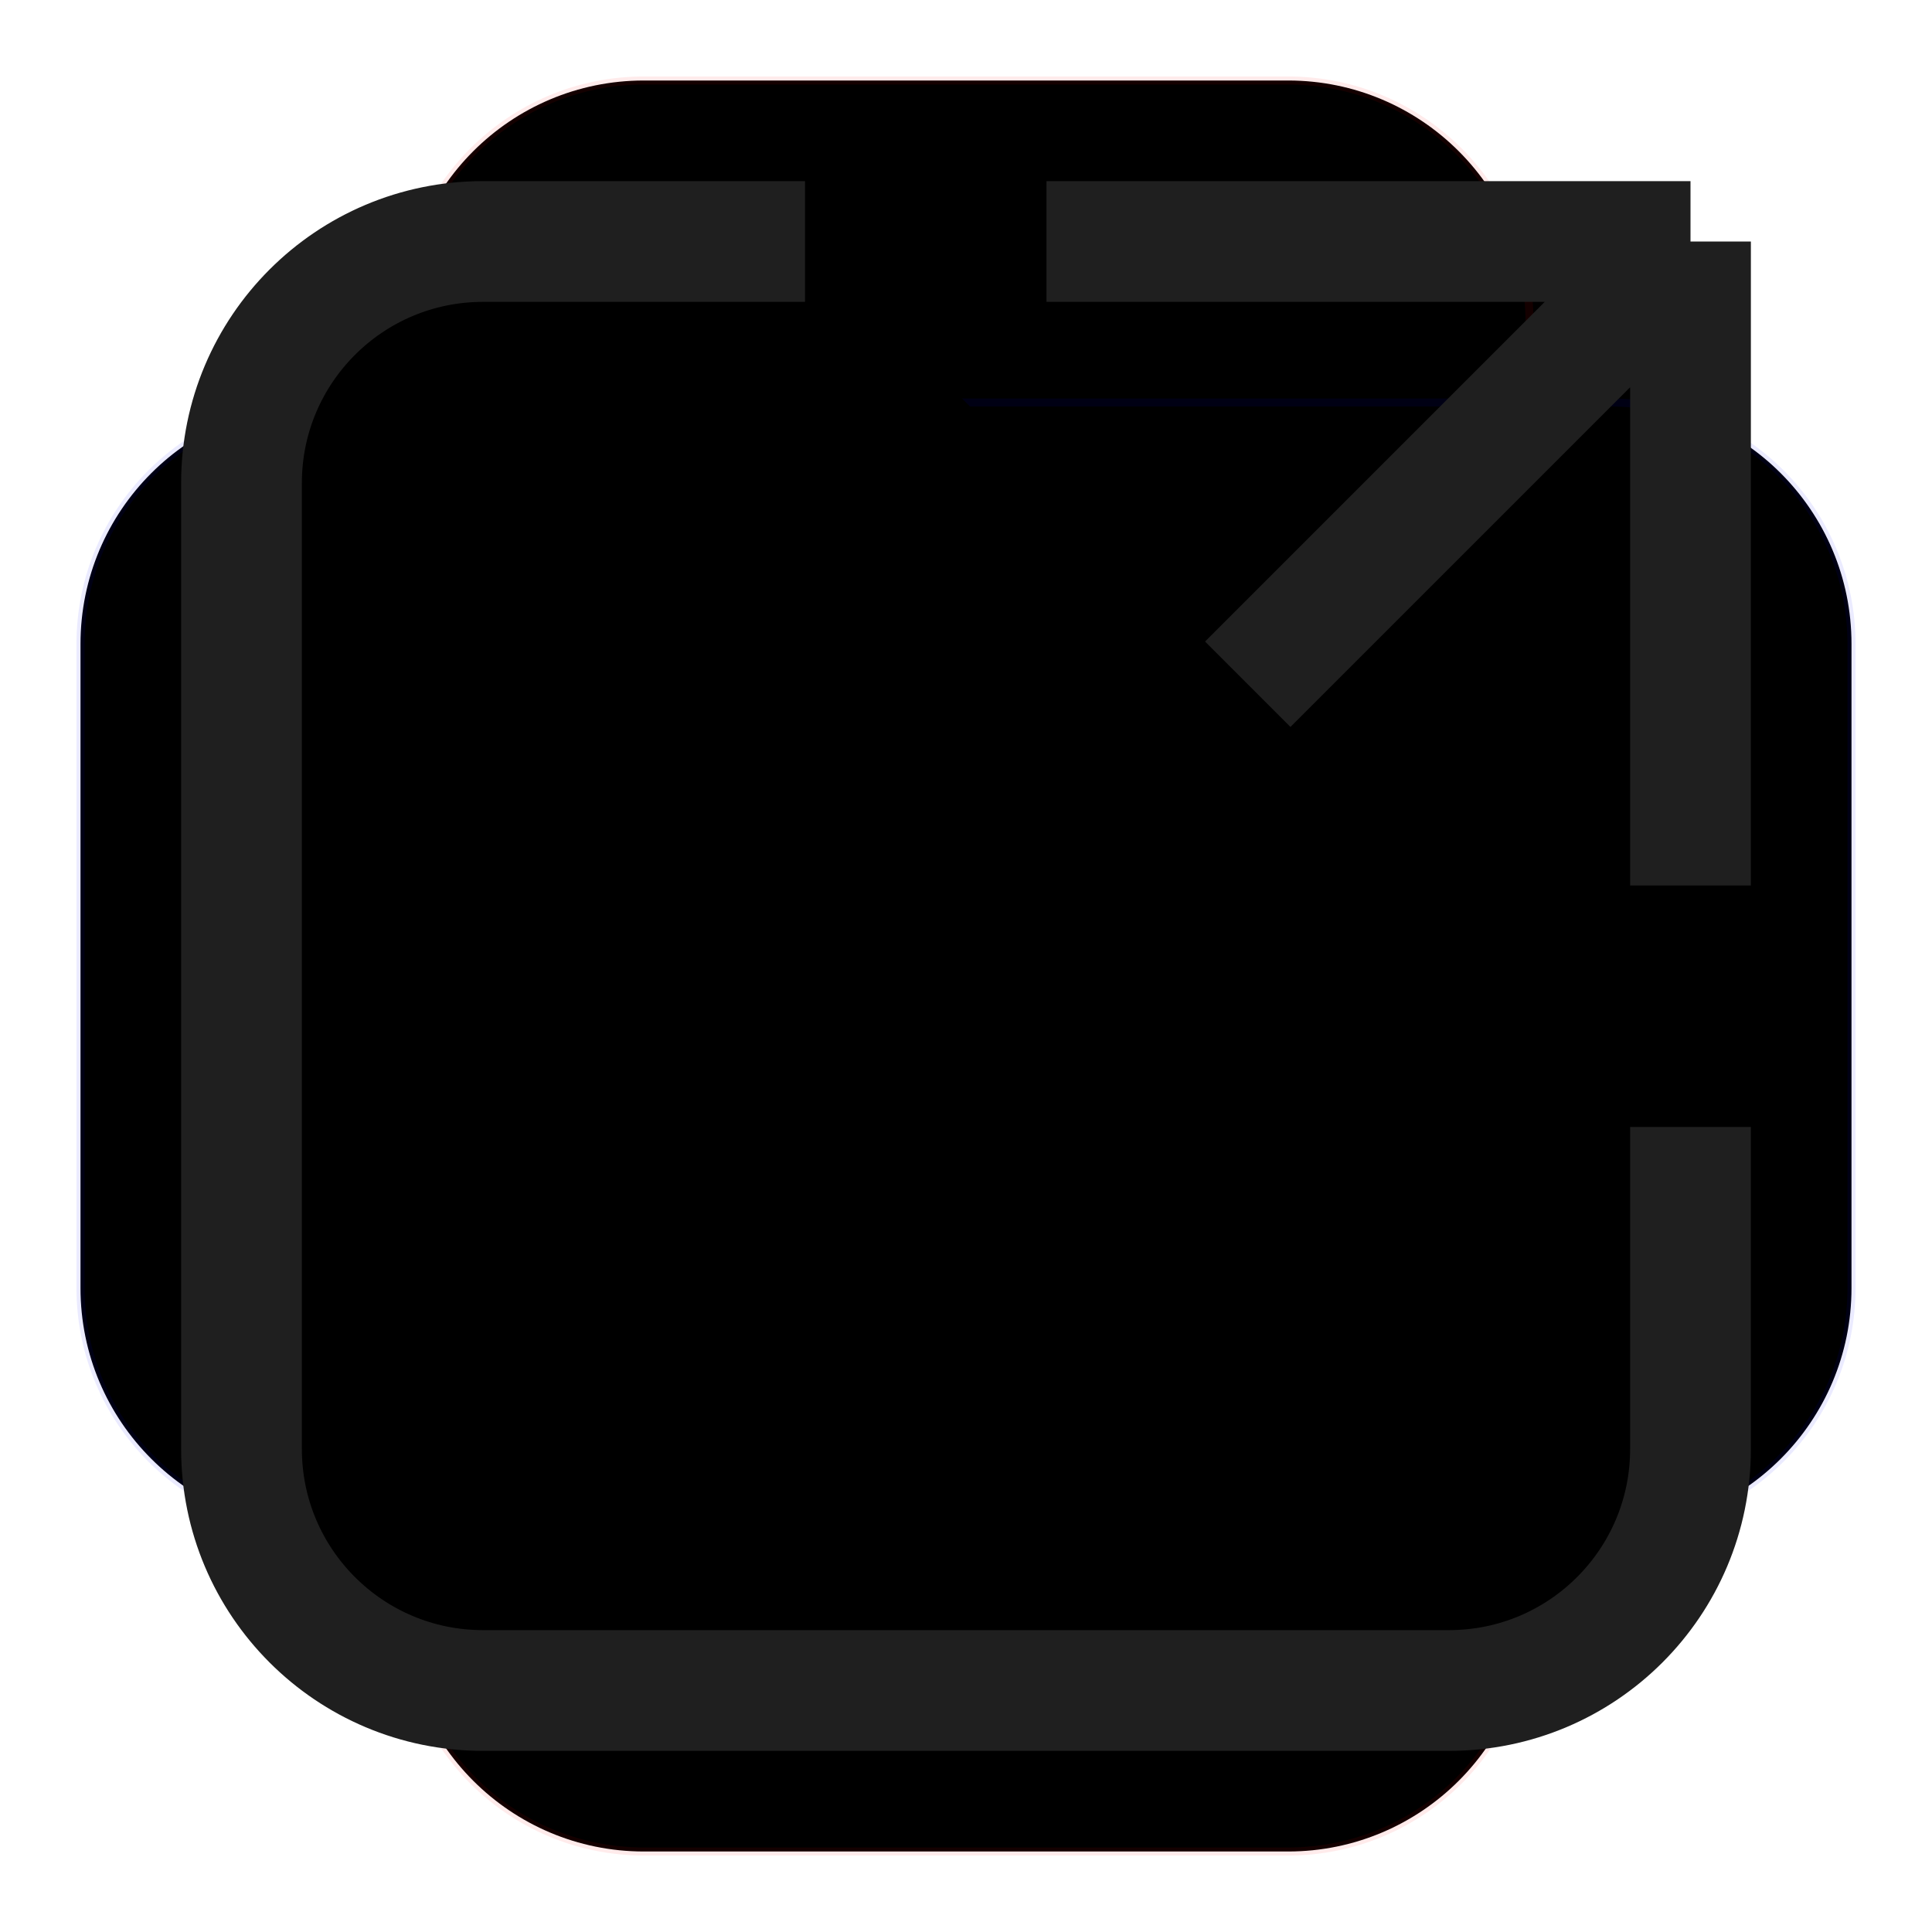
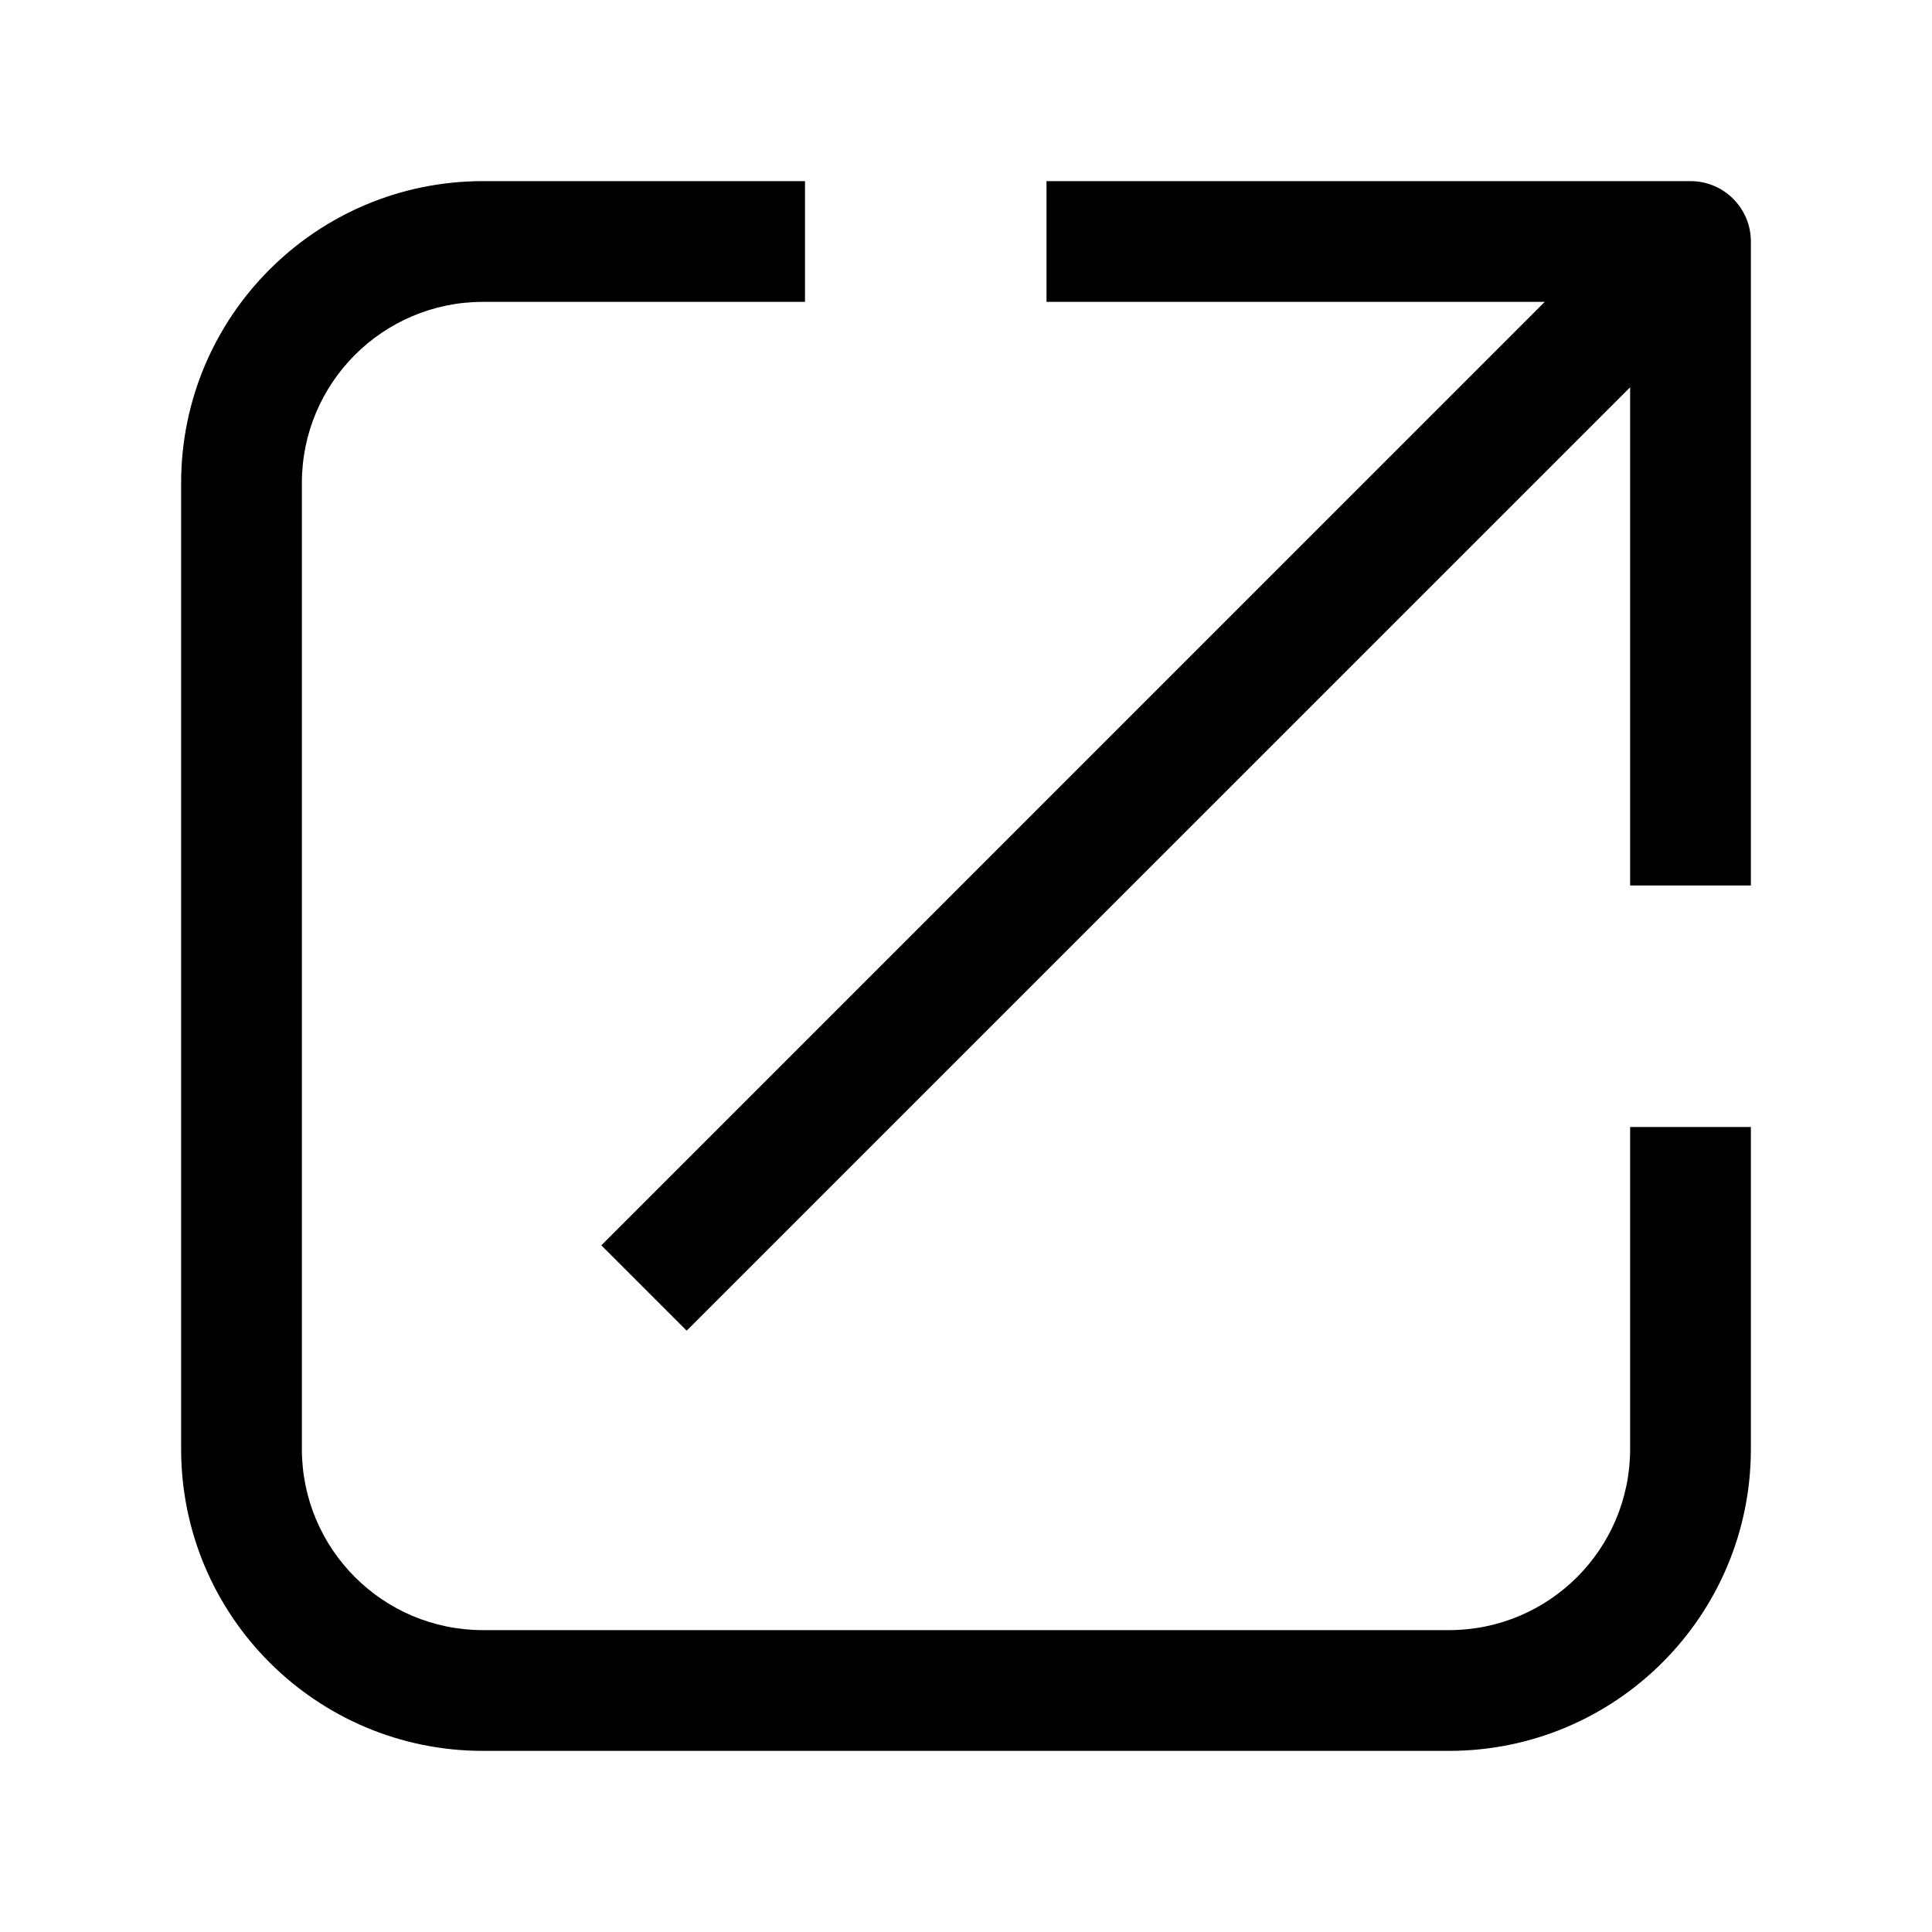
<svg xmlns="http://www.w3.org/2000/svg" width="24" height="24" viewBox="0 0 24 24">
-   <g clip-path="url(#clip0_932_766)">
-     <path fill-rule="evenodd" clip-rule="evenodd" d="M16.377 2.95C15.054 2.309 13.57 1.95 12.001 1.95C10.433 1.95 8.949 2.309 7.626 2.95H6C4.316 2.95 2.95 4.316 2.95 6V7.629C2.311 8.95 1.953 10.433 1.953 11.999C1.953 13.565 2.311 15.047 2.95 16.368V18C2.95 19.684 4.316 21.05 6 21.05H7.632C8.953 21.689 10.435 22.047 12.001 22.047C13.567 22.047 15.05 21.689 16.371 21.05H18C19.684 21.05 21.05 19.684 21.05 18V16.374C21.691 15.051 22.05 13.567 22.05 11.999C22.05 10.43 21.691 8.946 21.05 7.623V6C21.05 4.316 19.684 2.95 18 2.95H16.377ZM16.577 3.05H18C19.629 3.05 20.95 4.371 20.95 6V7.423C19.988 5.546 18.454 4.012 16.577 3.05ZM20.95 7.646C19.976 5.648 18.352 4.024 16.354 3.05H7.649C5.649 4.025 4.024 5.651 3.05 7.652V16.345C4.024 18.348 5.652 19.976 7.655 20.95H16.348C18.349 19.976 19.975 18.351 20.95 16.351V7.646ZM21.05 7.858C21.628 9.119 21.95 10.521 21.95 11.999C21.95 13.476 21.628 14.879 21.05 16.139V7.858ZM20.95 16.575V18C20.95 19.629 19.629 20.95 18 20.95H16.572C18.451 19.989 19.988 18.453 20.95 16.575ZM16.136 21.05C14.877 21.626 13.477 21.947 12.001 21.947C10.526 21.947 9.126 21.626 7.867 21.05H16.136ZM7.431 20.95H6C4.371 20.95 3.05 19.629 3.05 18V16.569C4.012 18.45 5.55 19.988 7.431 20.95ZM2.95 16.133C2.374 14.874 2.053 13.474 2.053 11.999C2.053 10.523 2.374 9.123 2.95 7.864V16.133ZM3.05 7.428V6C3.05 4.371 4.371 3.05 6 3.05H7.425C5.547 4.012 4.011 5.549 3.05 7.428ZM7.861 2.95H16.142C14.881 2.372 13.479 2.05 12.001 2.05C10.524 2.05 9.121 2.372 7.861 2.95ZM17.05 12C17.05 9.211 14.789 6.95 12 6.95C9.211 6.95 6.95 9.211 6.95 12C6.95 14.789 9.211 17.05 12 17.05C14.789 17.05 17.05 14.789 17.05 12ZM12 7.05C14.734 7.05 16.95 9.266 16.95 12C16.95 14.734 14.734 16.95 12 16.95C9.266 16.95 7.05 14.734 7.05 12C7.05 9.266 9.266 7.05 12 7.05Z" fill-opacity="0.16" />
-     <rect width="16" height="19.997" rx="3" transform="matrix(-1 0 0 1 20 2)" stroke="#FF0000" stroke-opacity="0.08" stroke-width="0.1" />
-     <rect width="19.997" height="16" rx="3" transform="matrix(-1 0 0 1 22 4)" stroke="#0500FF" stroke-opacity="0.08" stroke-width="0.1" />
-     <rect width="14" height="22" rx="3" transform="matrix(-1 0 0 1 19 1)" stroke="#FF0000" stroke-opacity="0.08" stroke-width="0.1" />
-     <rect width="22" height="14" rx="3" transform="matrix(-1 0 0 1 23 5)" stroke="#0500FF" stroke-opacity="0.08" stroke-width="0.1" />
-     <path d="M8 16L21 3M21 3L13 3M21 3L21 11" stroke="#1F1F1F" stroke-width="1.5" stroke-linejoin="round" />
-     <path d="M21 14V18C21 19.657 19.657 21 18 21H6C4.343 21 3 19.657 3 18V6C3 4.343 4.343 3 6 3H10" stroke="#1F1F1F" stroke-width="1.5" />
-   </g>
-   <defs>
-     <clipPath id="clip0_932_766">
-       <rect width="24" height="24" />
-     </clipPath>
-   </defs>
+   <path fill-rule="evenodd" clip-rule="evenodd" d="M21 2.25L13 2.25L13 3.75L19.189 3.75L7.47 15.47L8.53 16.53L20.25 4.811L20.25 11L21.75 11L21.75 3C21.75 2.586 21.414 2.25 21 2.25ZM3.75 6C3.75 4.757 4.757 3.75 6 3.75H10V2.25H6C3.929 2.25 2.25 3.929 2.25 6V18C2.25 20.071 3.929 21.75 6 21.75H18C20.071 21.75 21.75 20.071 21.75 18V14H20.25V18C20.25 19.243 19.243 20.25 18 20.25H6C4.757 20.25 3.75 19.243 3.75 18V6Z" />
</svg>
